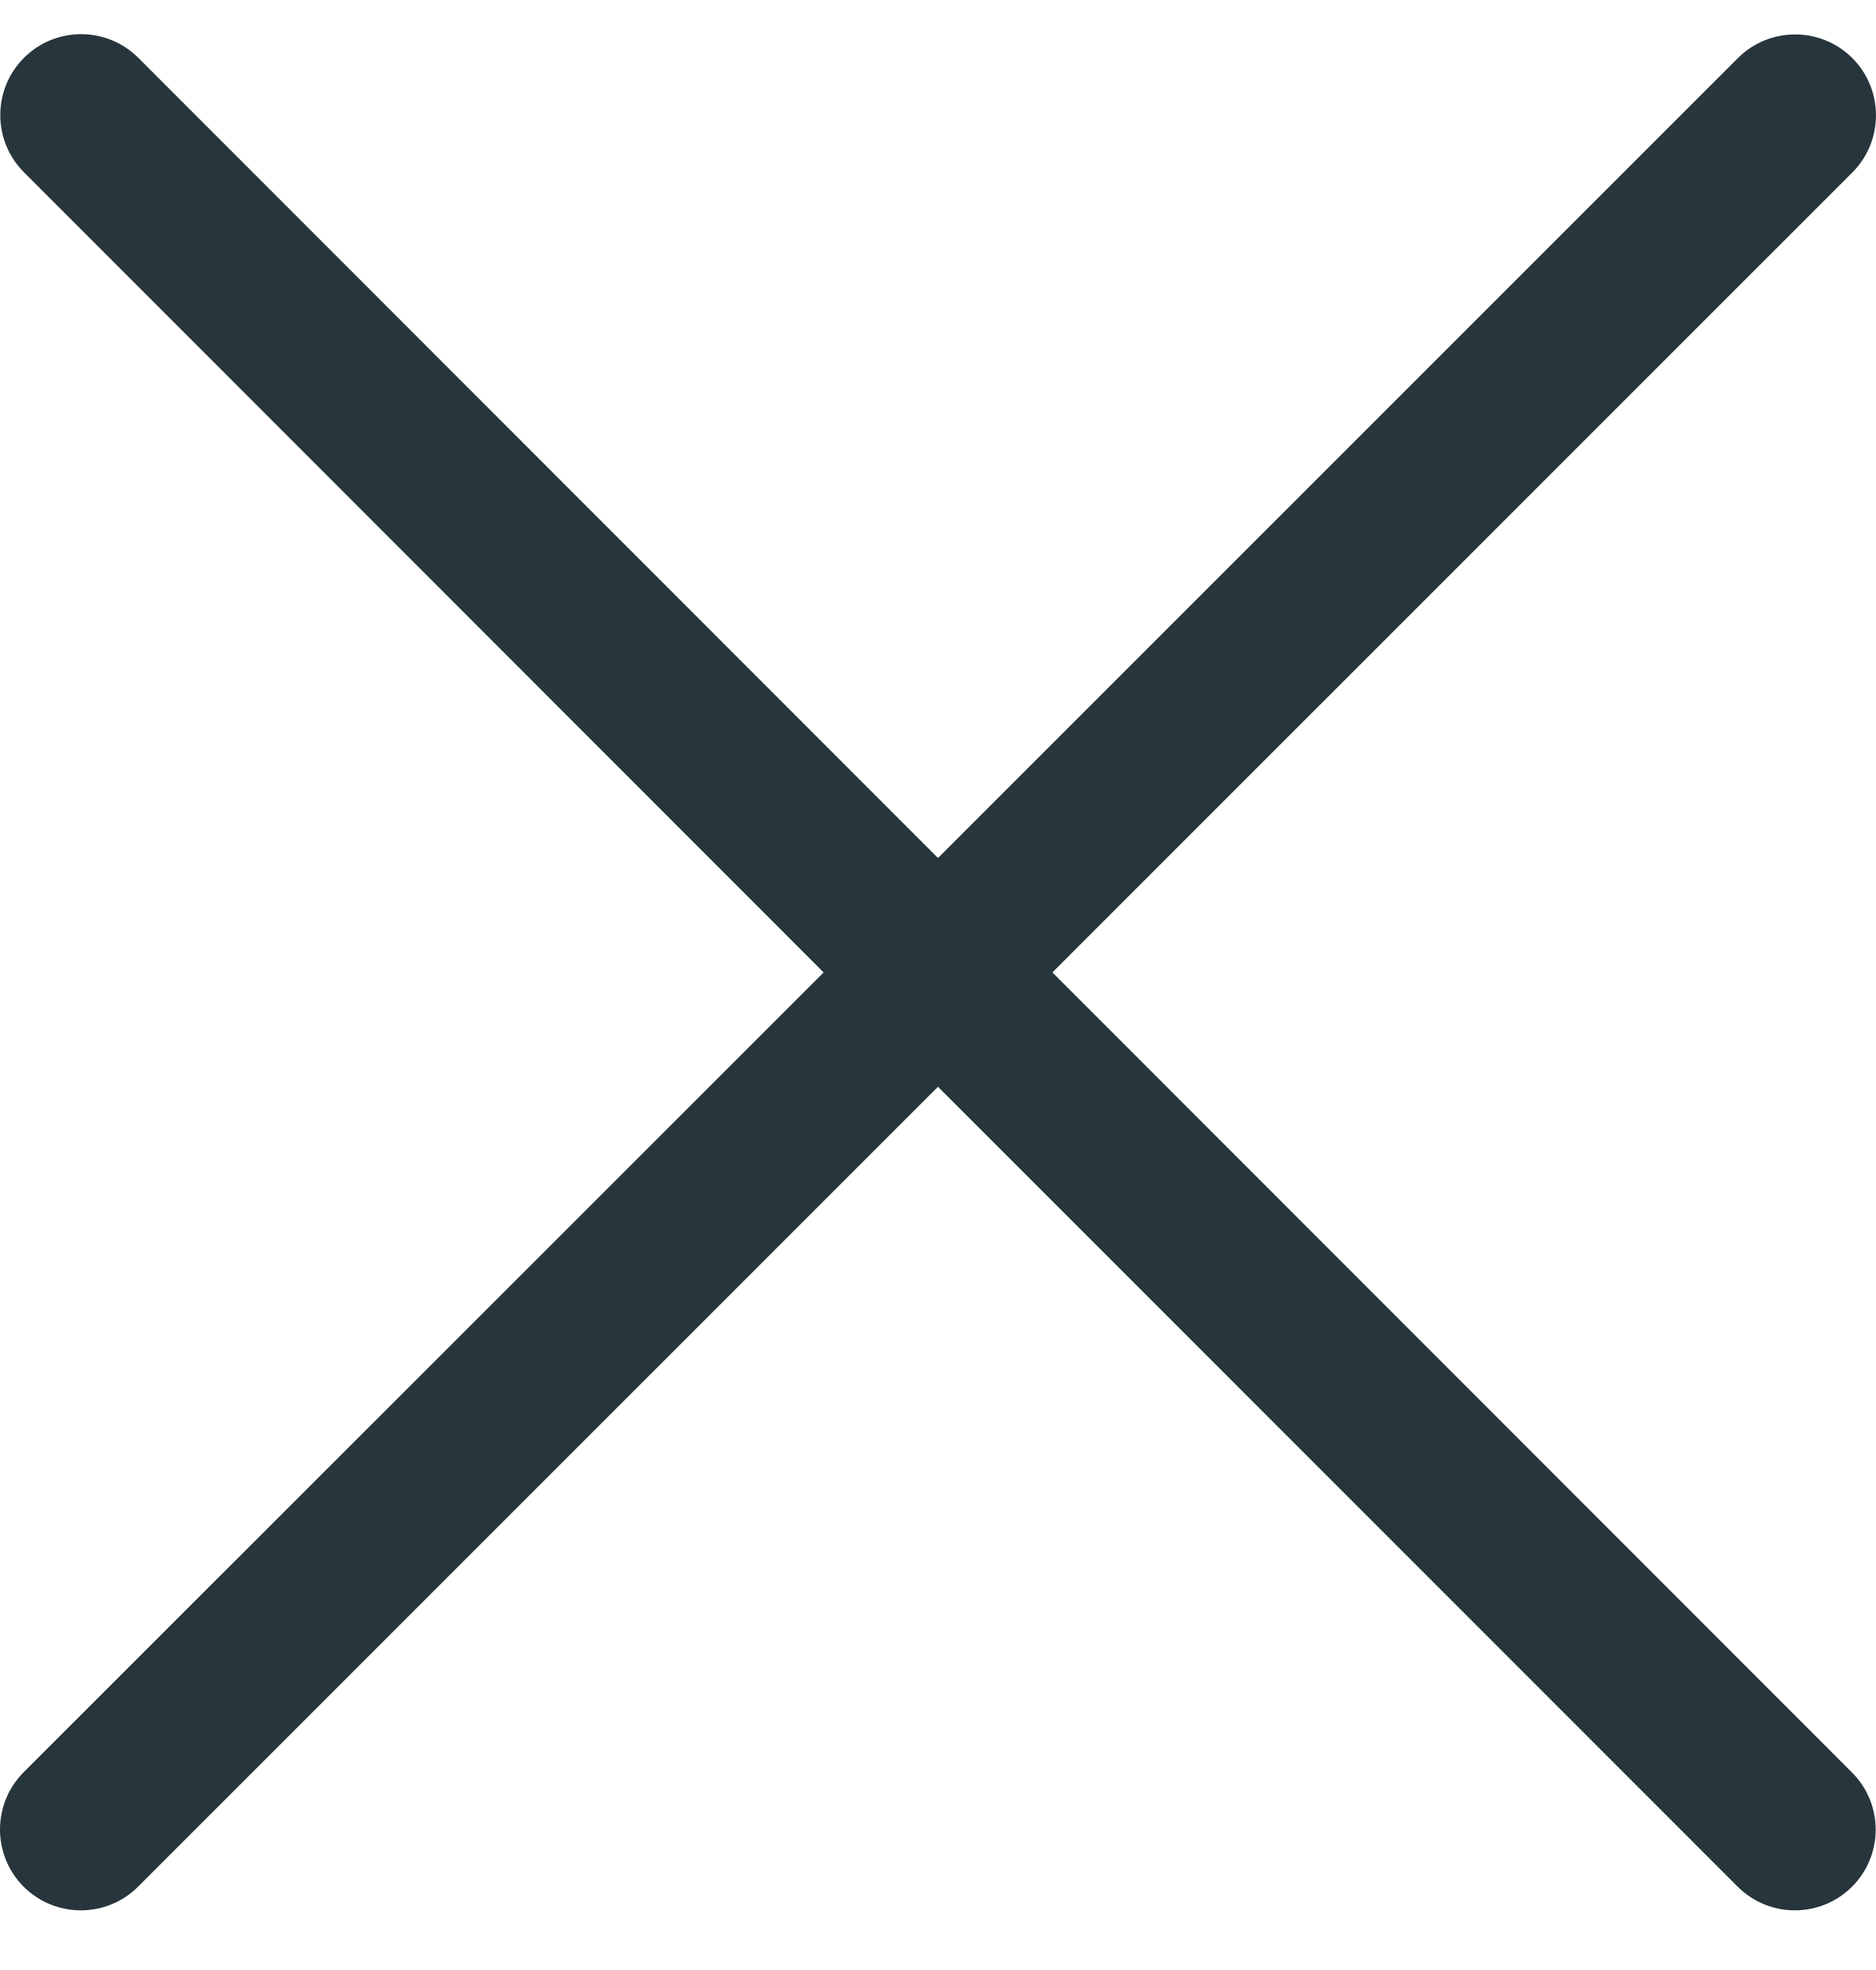
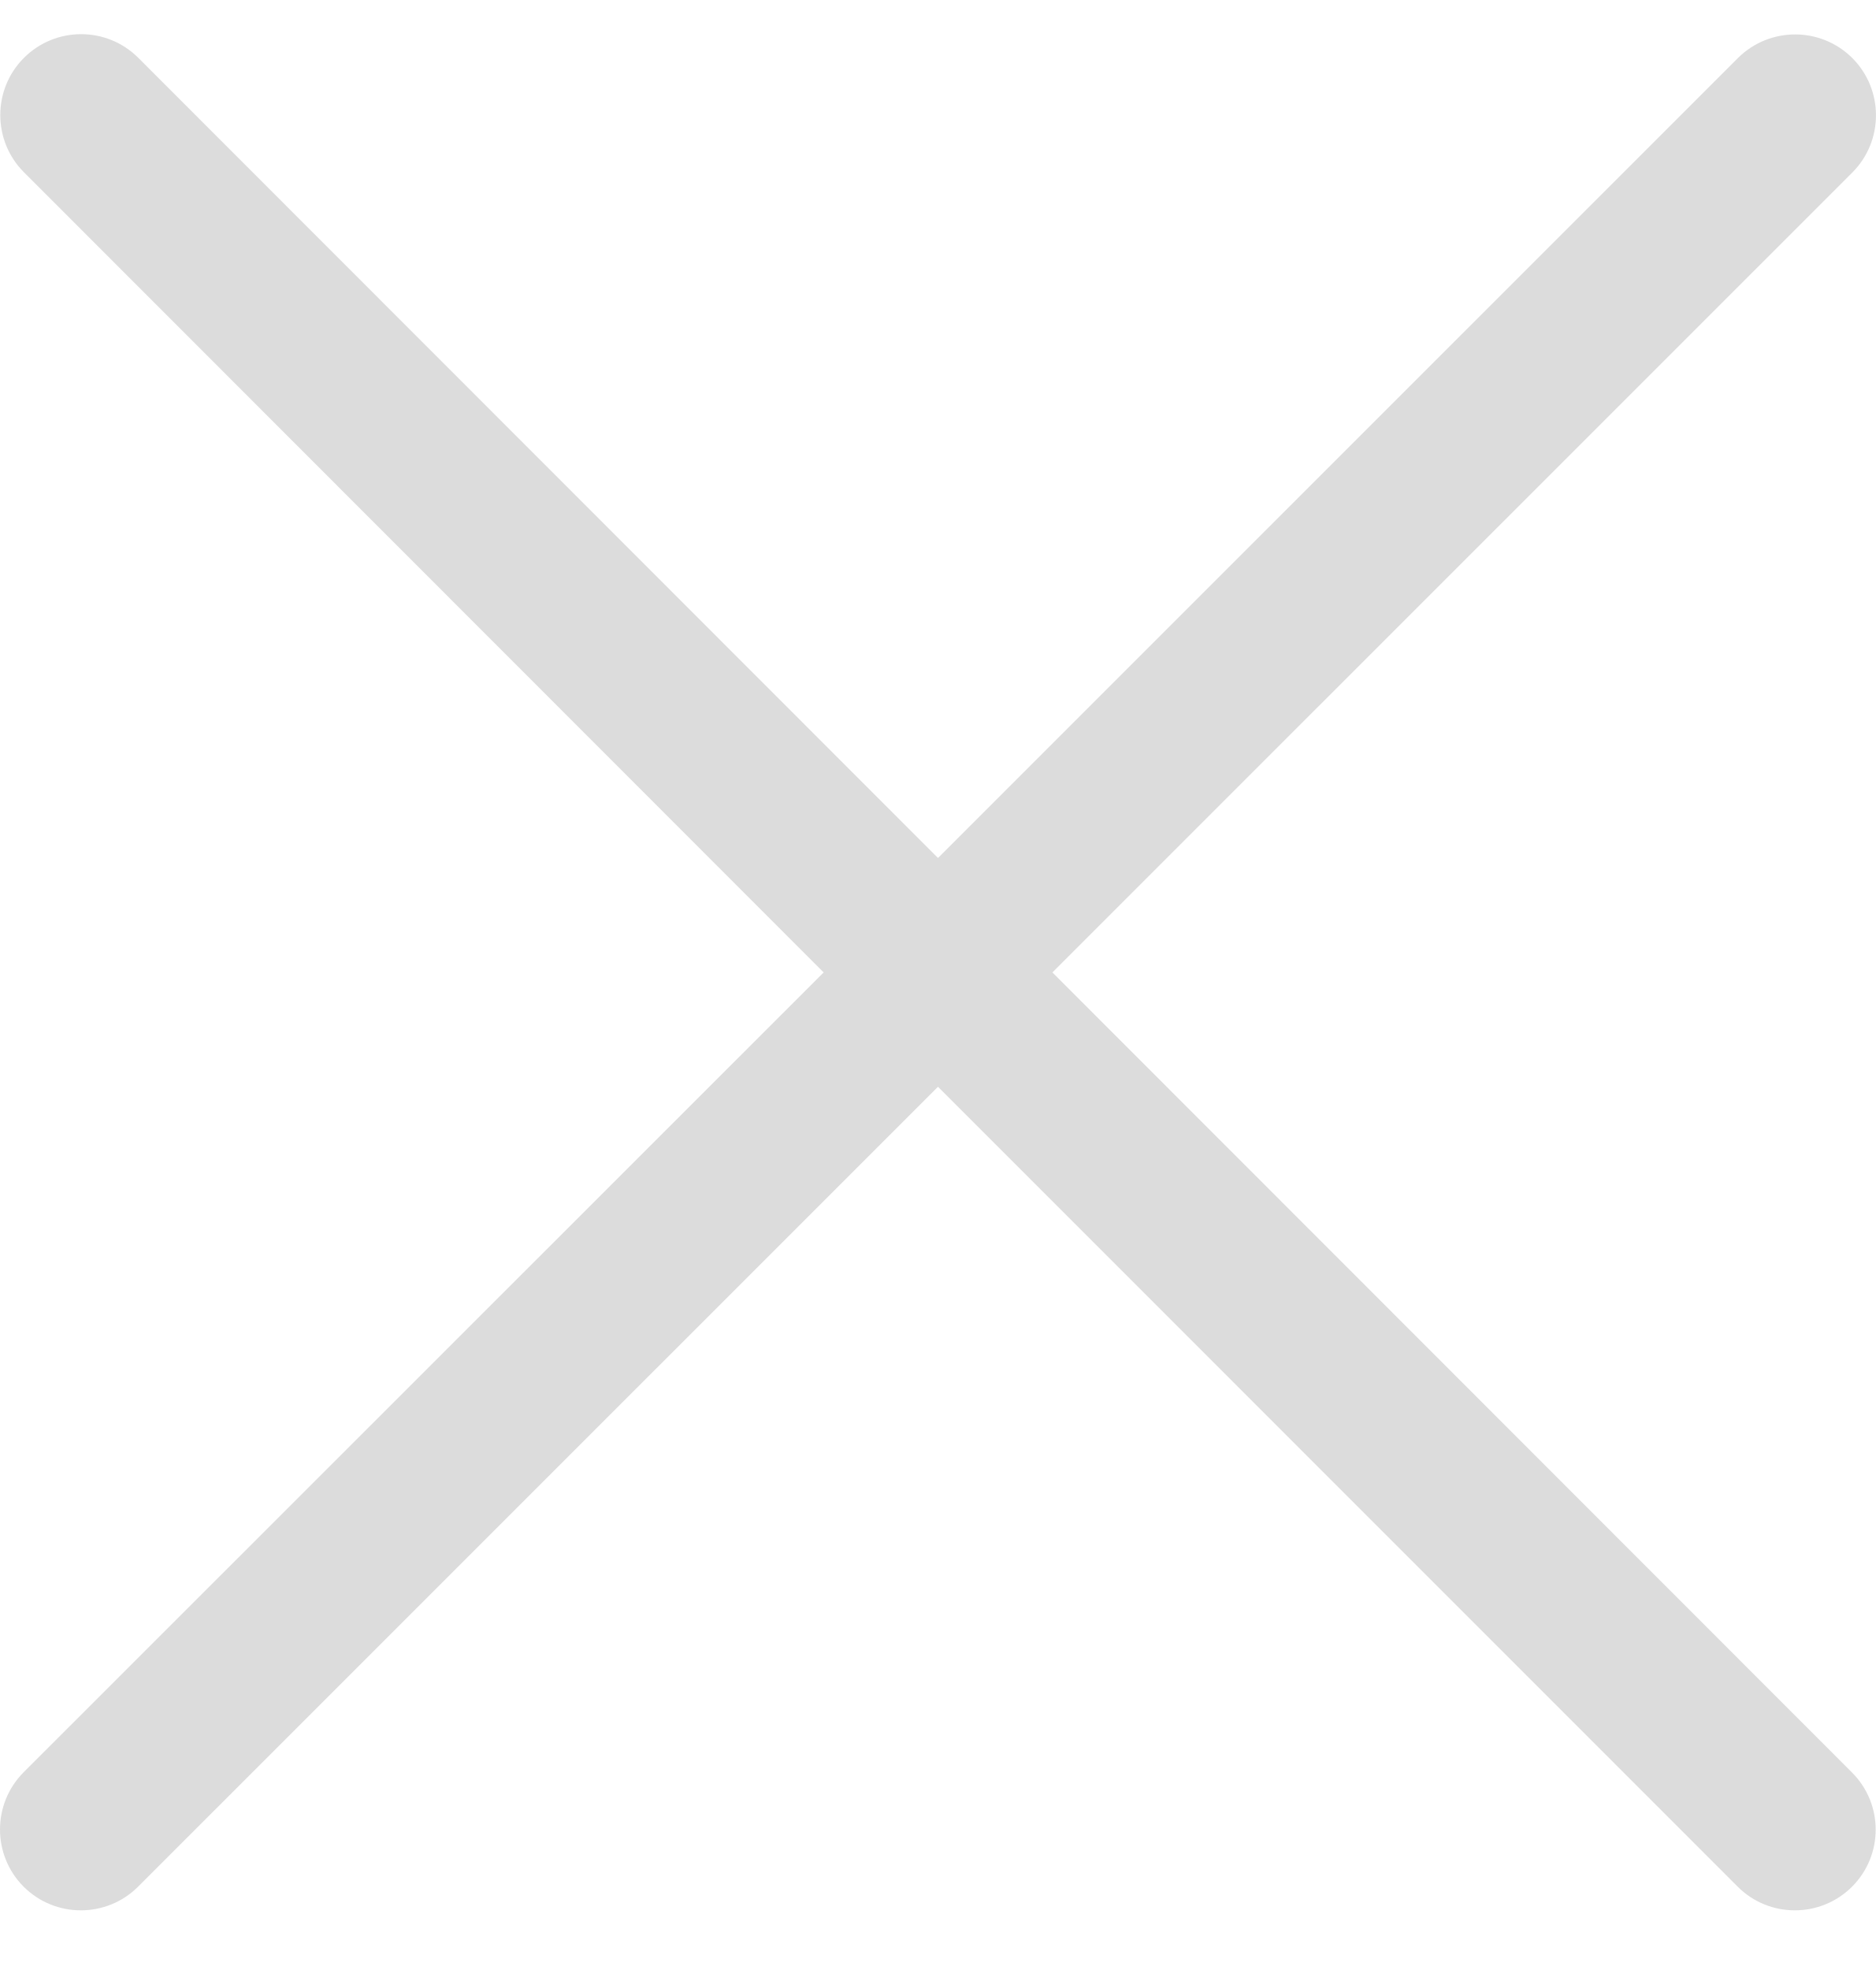
<svg xmlns="http://www.w3.org/2000/svg" width="20" height="21" viewBox="0 0 20 21" fill="none">
-   <path d="M19.745 20.112C19.408 20.448 18.862 20.448 18.526 20.112L10 11.585L1.472 20.112C1.135 20.448 0.589 20.448 0.252 20.112C-0.084 19.775 -0.084 19.229 0.252 18.892L8.781 10.366L0.255 1.836C-0.081 1.5 -0.081 0.953 0.255 0.617C0.592 0.28 1.138 0.28 1.475 0.617L10 9.146L18.528 0.619C18.865 0.283 19.411 0.283 19.748 0.619C20.084 0.956 20.084 1.502 19.748 1.839L11.22 10.366L19.745 18.895C20.081 19.232 20.081 19.775 19.745 20.112Z" fill="#27353C" />
+   <path d="M19.745 20.112C19.408 20.448 18.862 20.448 18.526 20.112L10 11.585L1.472 20.112C1.135 20.448 0.589 20.448 0.252 20.112C-0.084 19.775 -0.084 19.229 0.252 18.892L8.781 10.366L0.255 1.836C-0.081 1.5 -0.081 0.953 0.255 0.617C0.592 0.28 1.138 0.28 1.475 0.617L10 9.146L18.528 0.619C18.865 0.283 19.411 0.283 19.748 0.619C20.084 0.956 20.084 1.502 19.748 1.839L11.22 10.366L19.745 18.895C20.081 19.232 20.081 19.775 19.745 20.112Z" fill="#DCDCDC" />
</svg>
